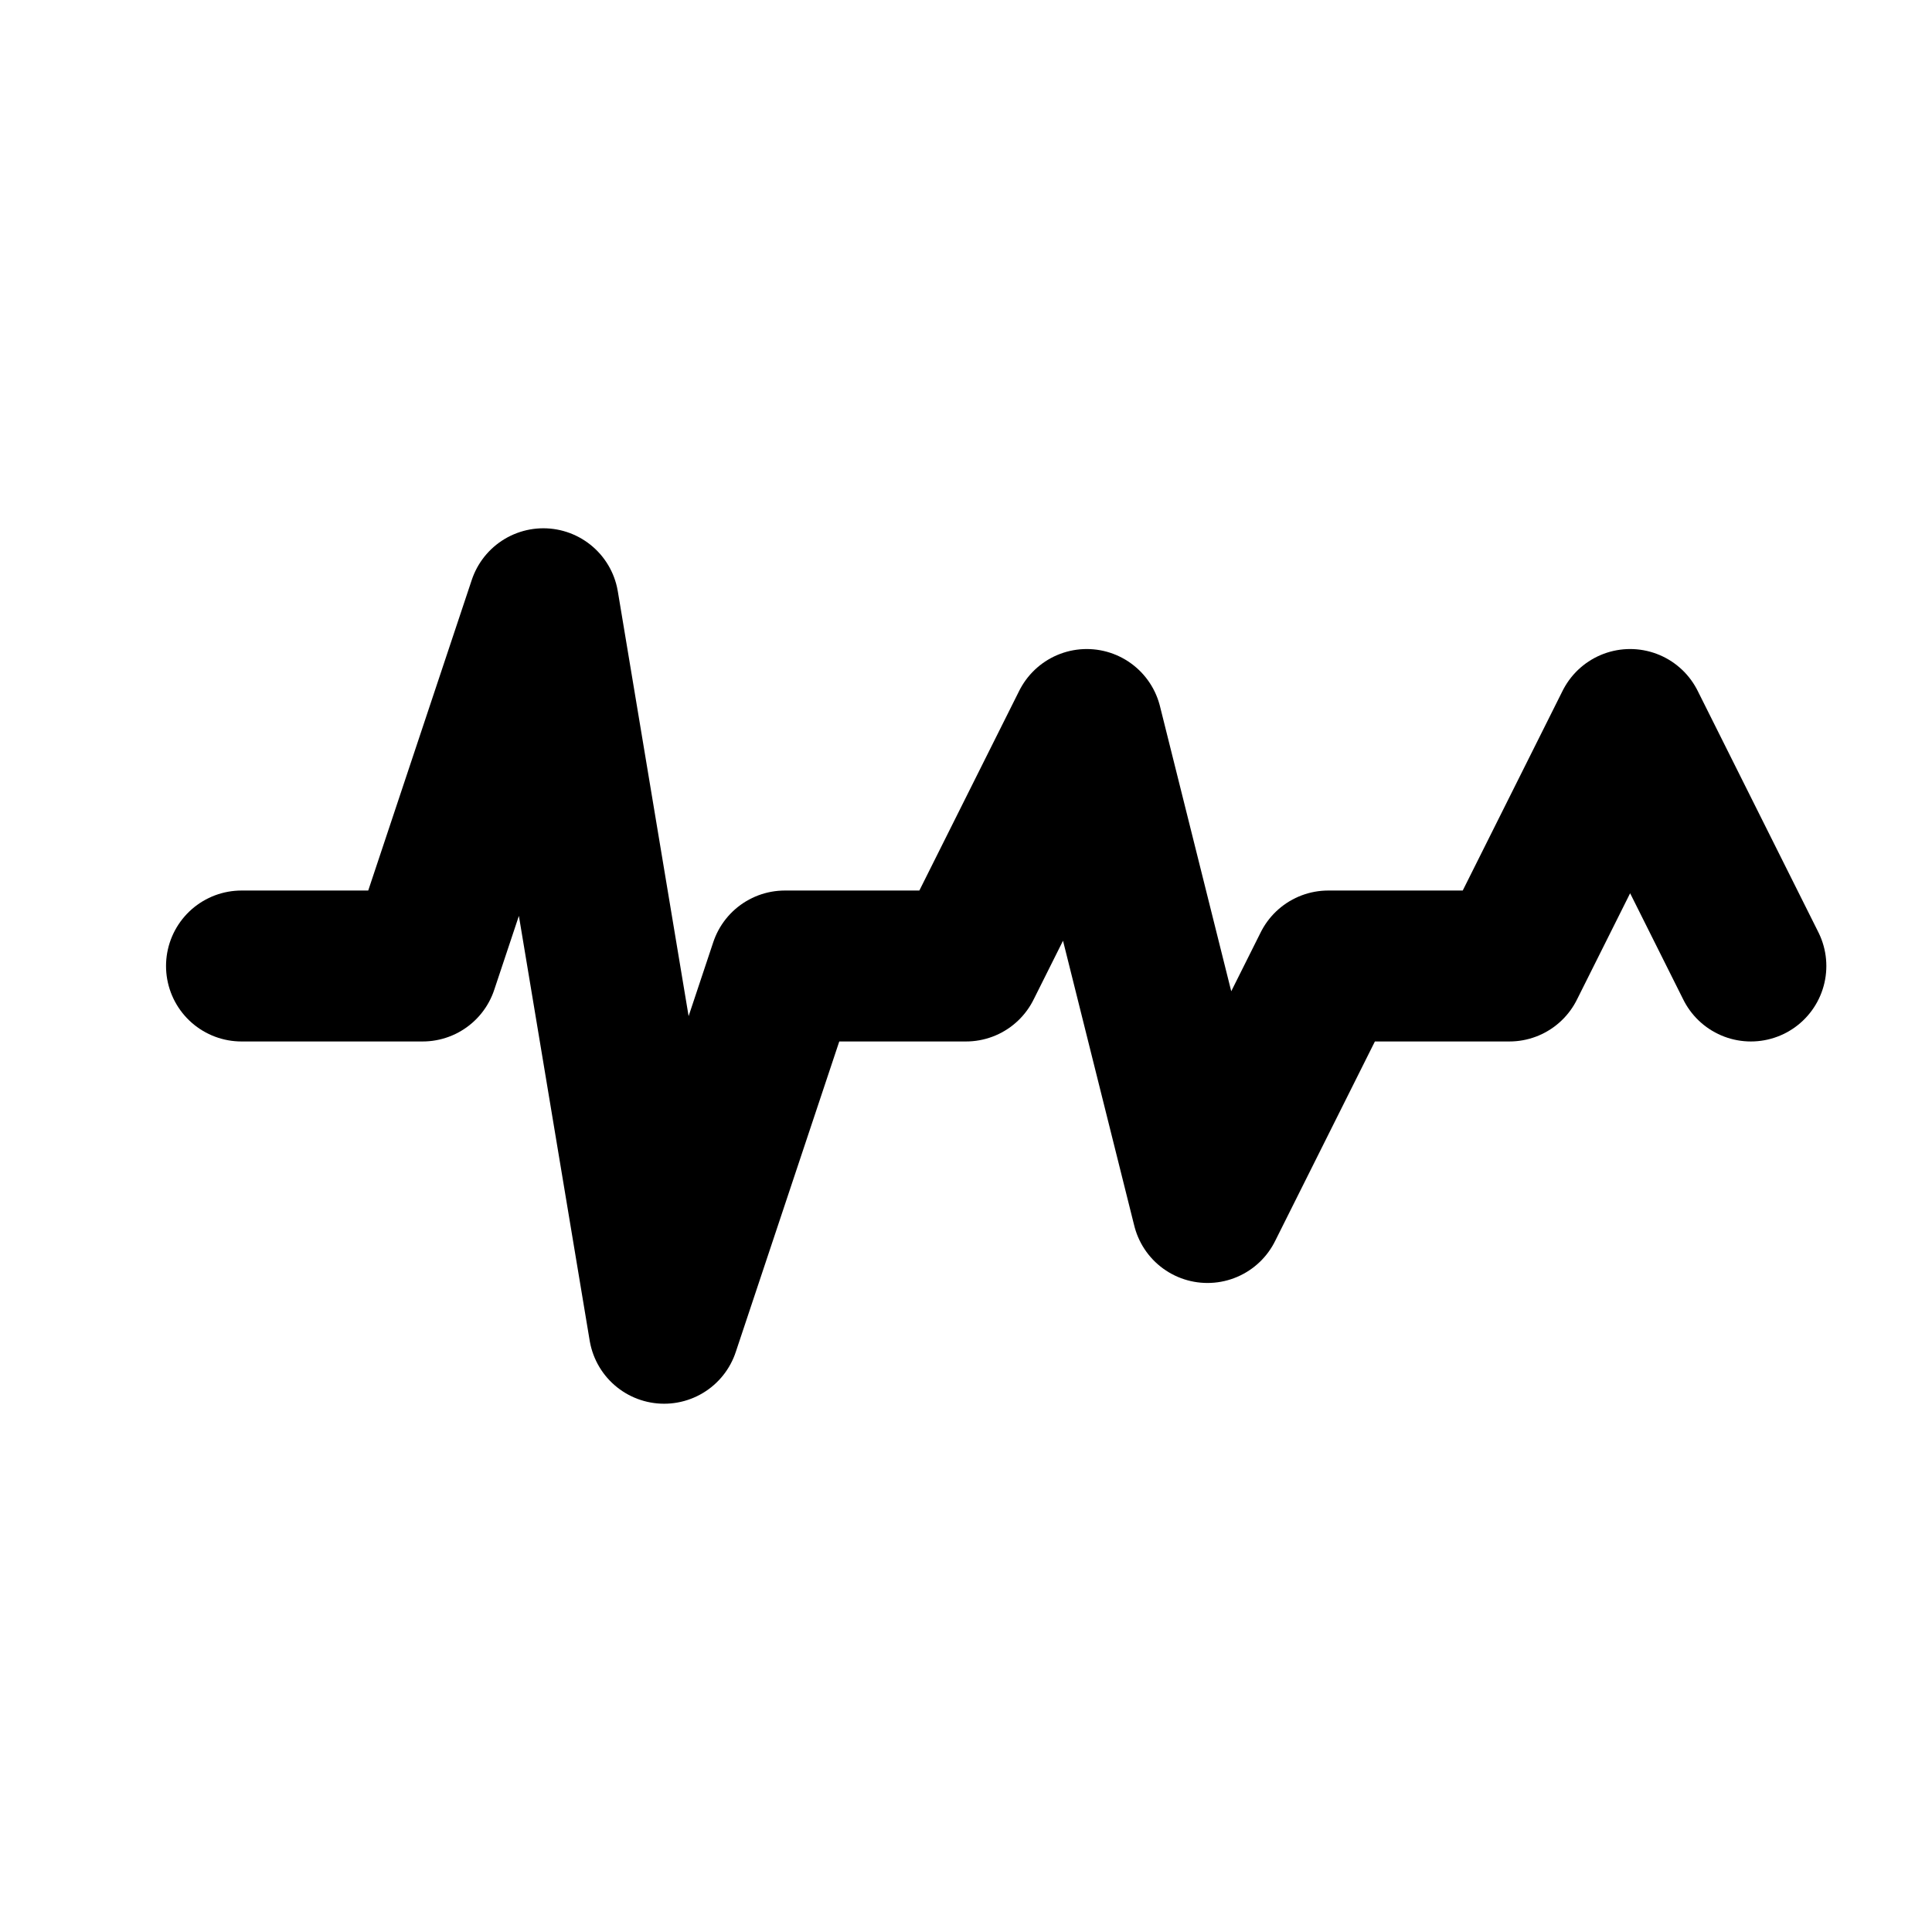
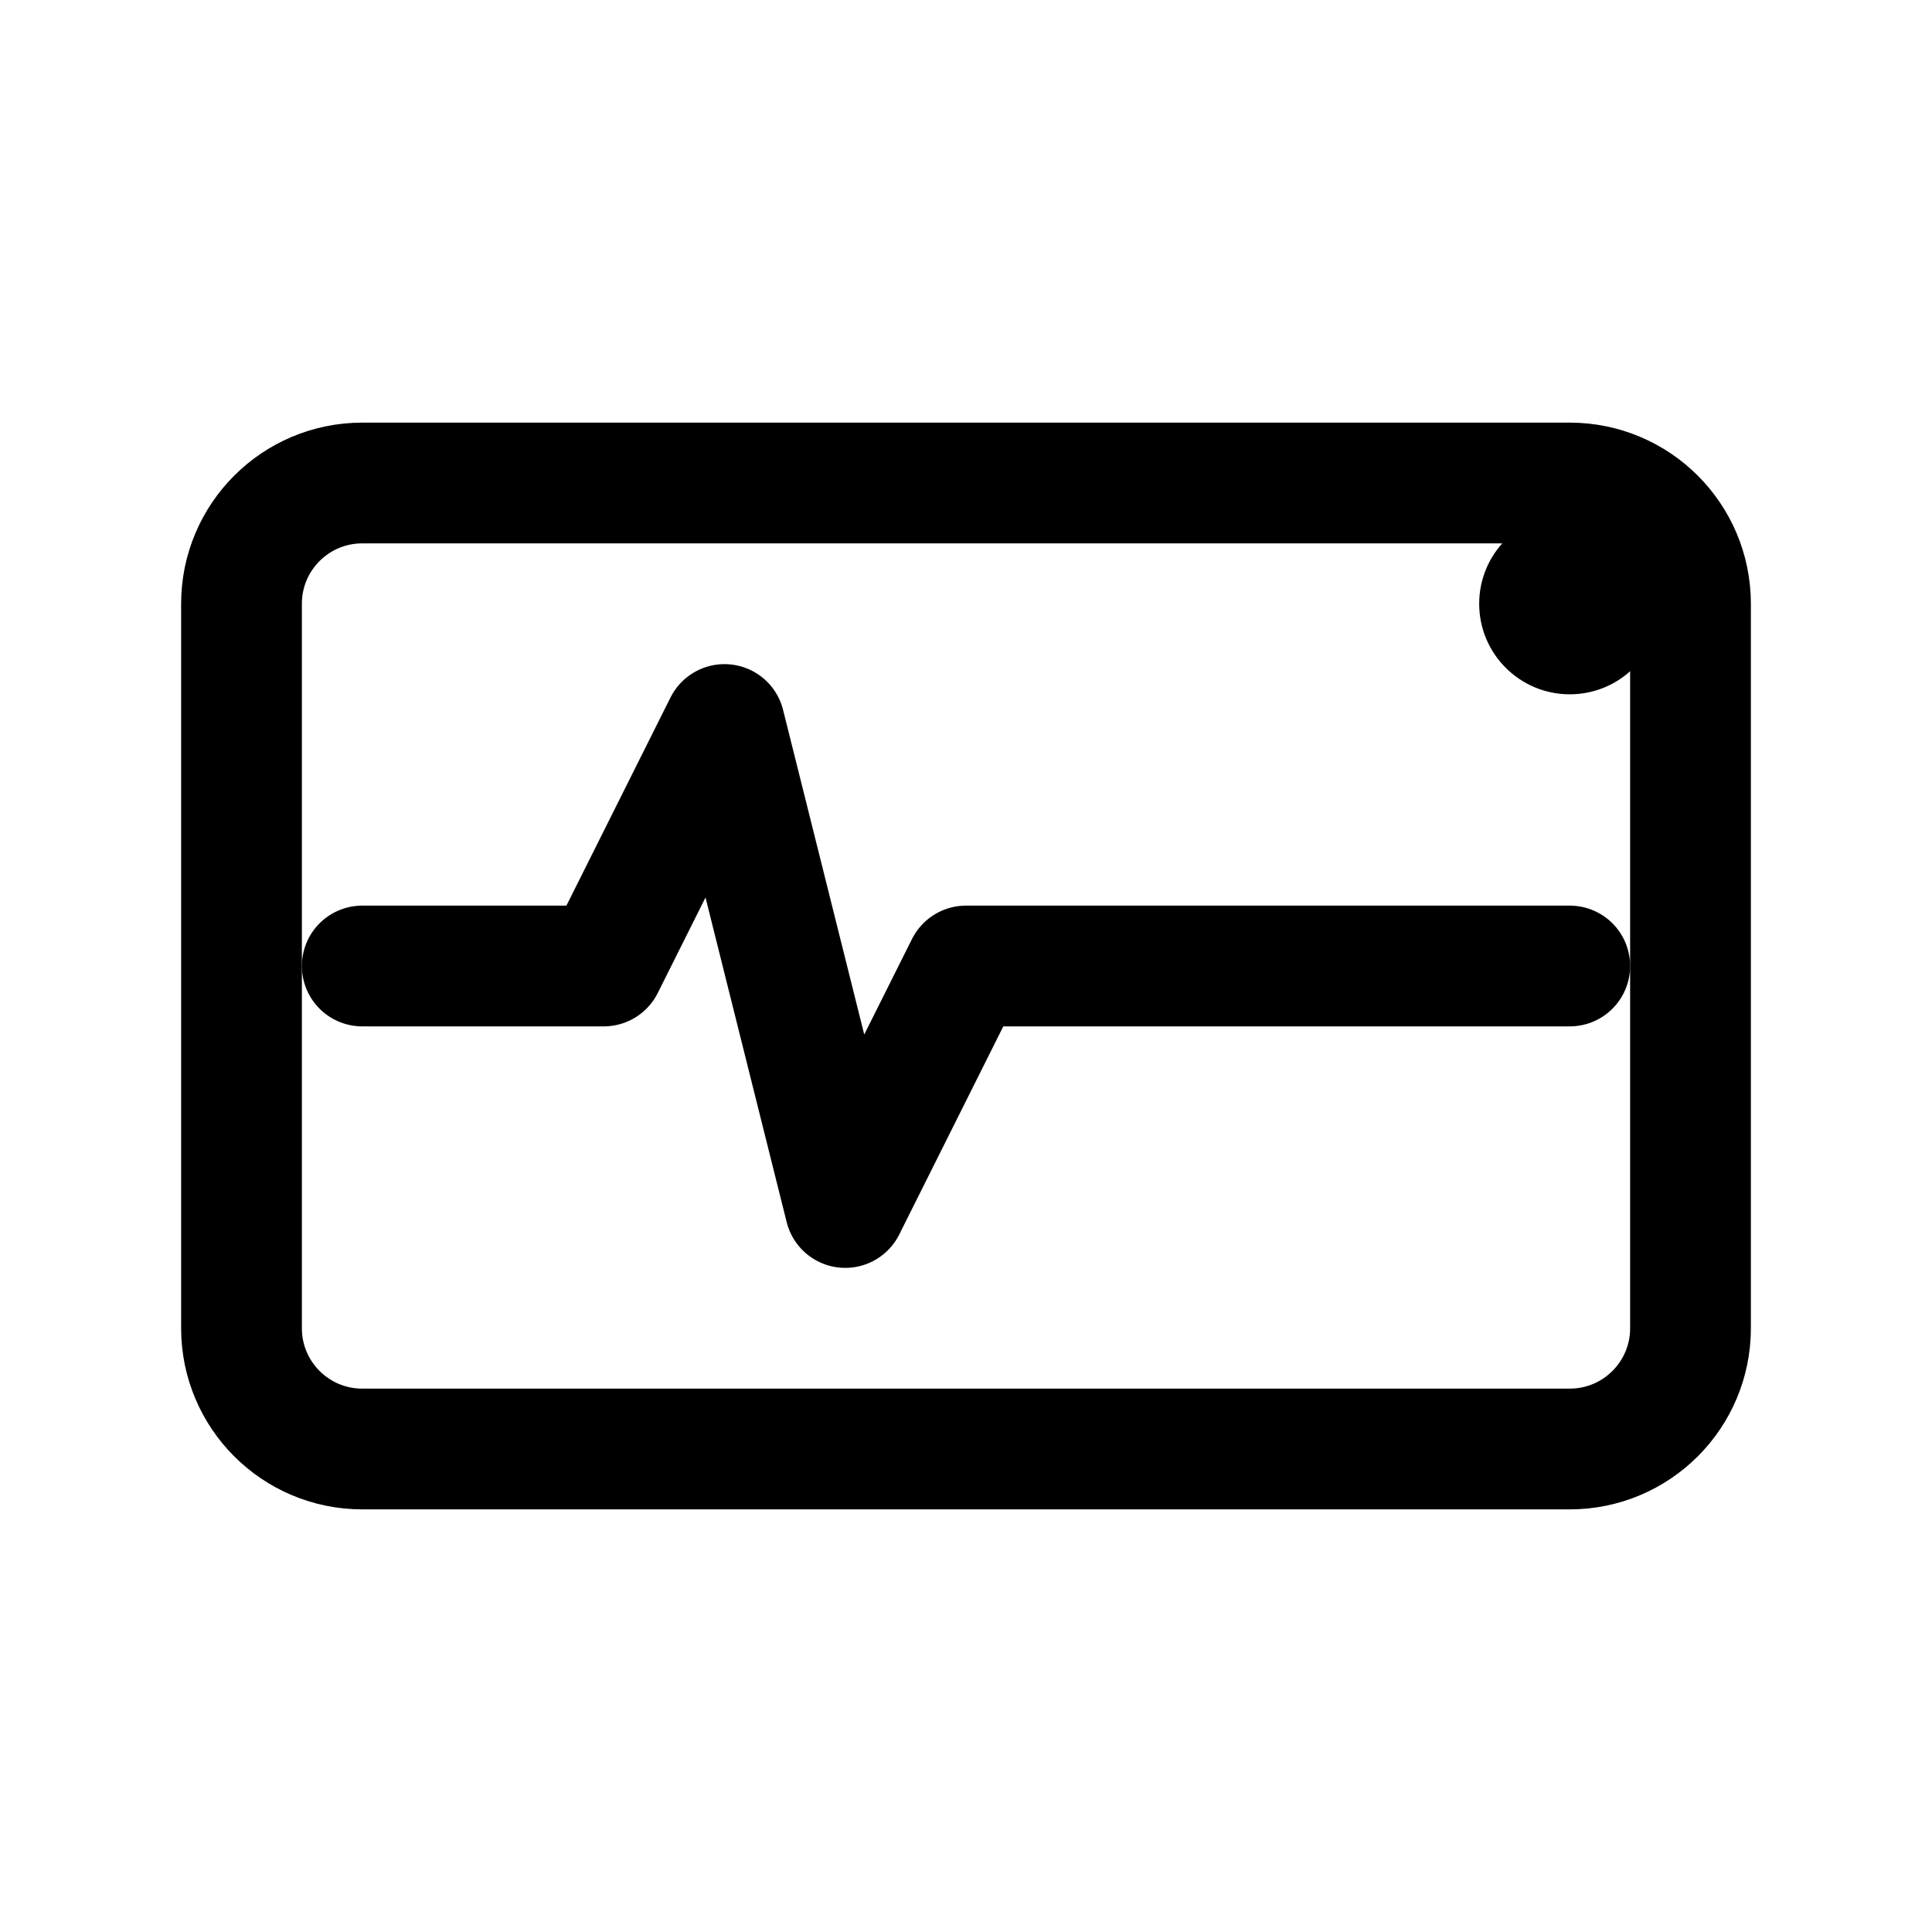
<svg xmlns="http://www.w3.org/2000/svg" width="32" height="32" viewBox="0 0 32 32">
-   <path d="M4 16 L7 16 L9 10 L11 22 L13 16 L16 16 L18 12 L20 20 L22 16 L25 16 L27 12 L29 16" stroke="currentColor" stroke-width="2.5" stroke-linecap="round" stroke-linejoin="round" fill="none" />
-   <circle cx="4" cy="16" r="1" fill="currentColor" />
-   <circle cx="29" cy="16" r="1" fill="currentColor" />
+   <rect x="4" y="8" width="24" height="16" rx="2" fill="none" stroke="currentColor" stroke-width="2" />
+   <polyline points="6,16 10,16 12,12 14,20 16,16 26,16" fill="none" stroke="currentColor" stroke-width="2" stroke-linecap="round" stroke-linejoin="round" />
+   <circle cx="26" cy="10" r="1.5" fill="currentColor" />
</svg>
